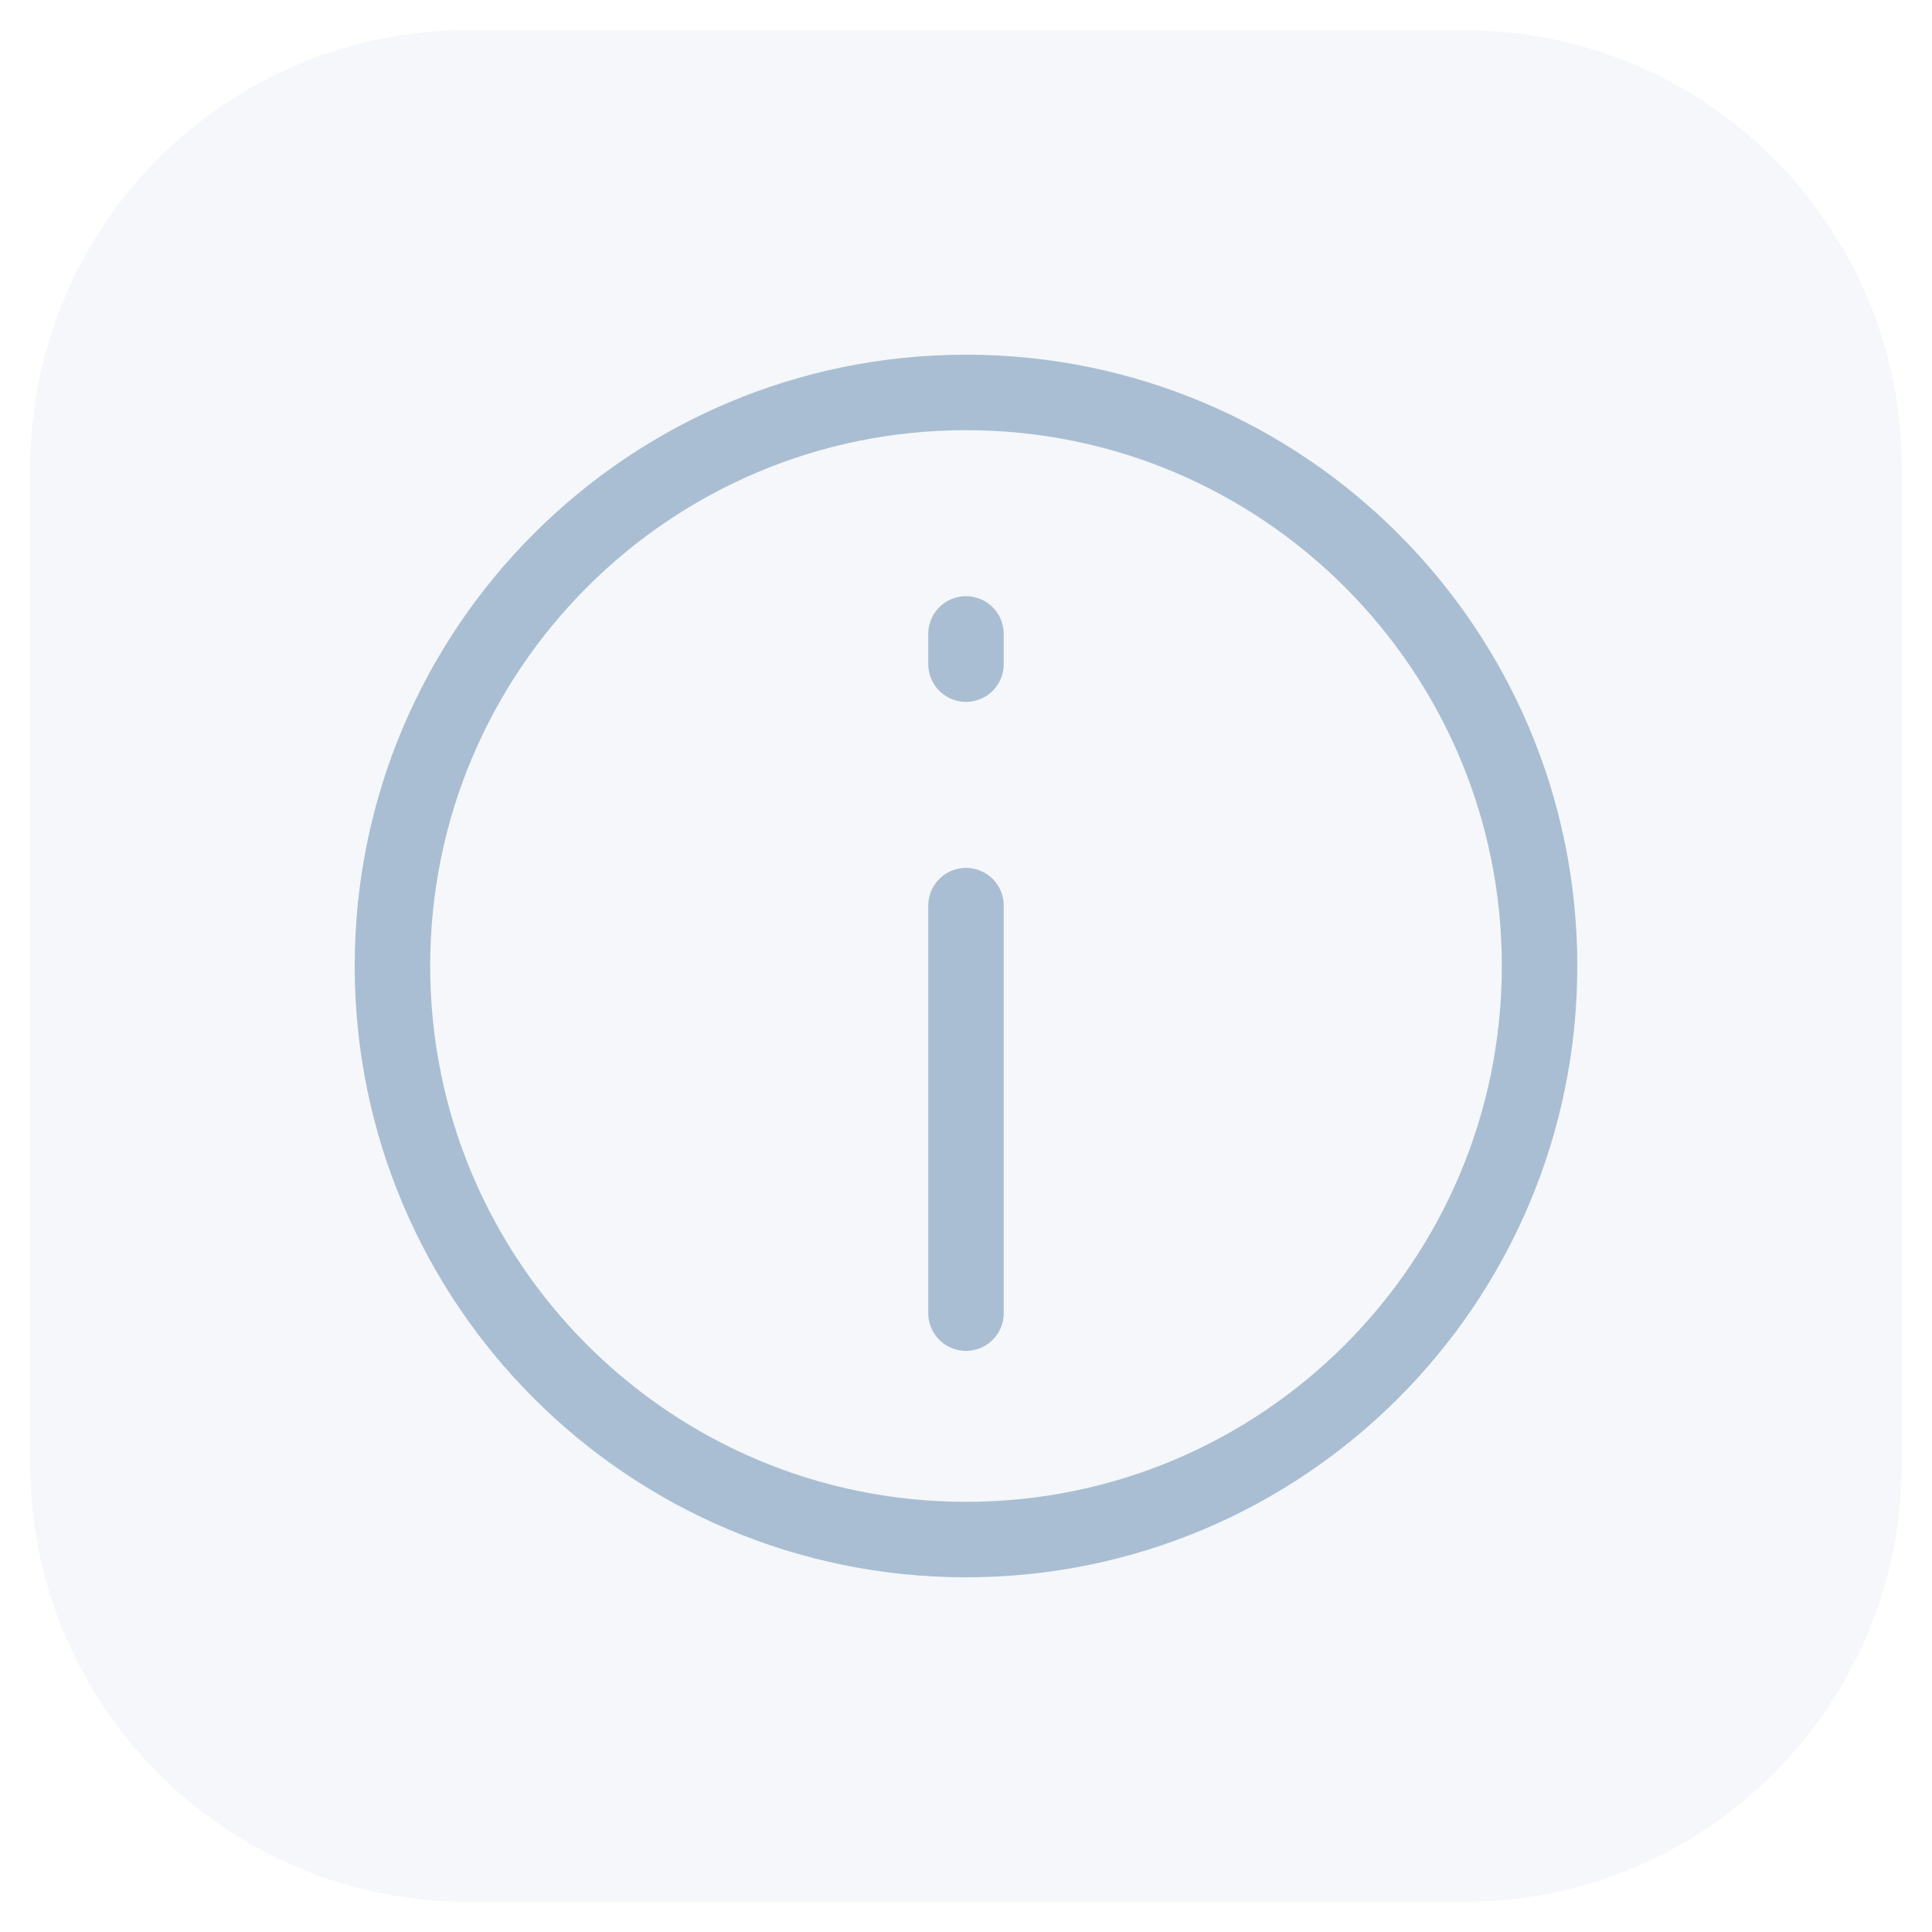
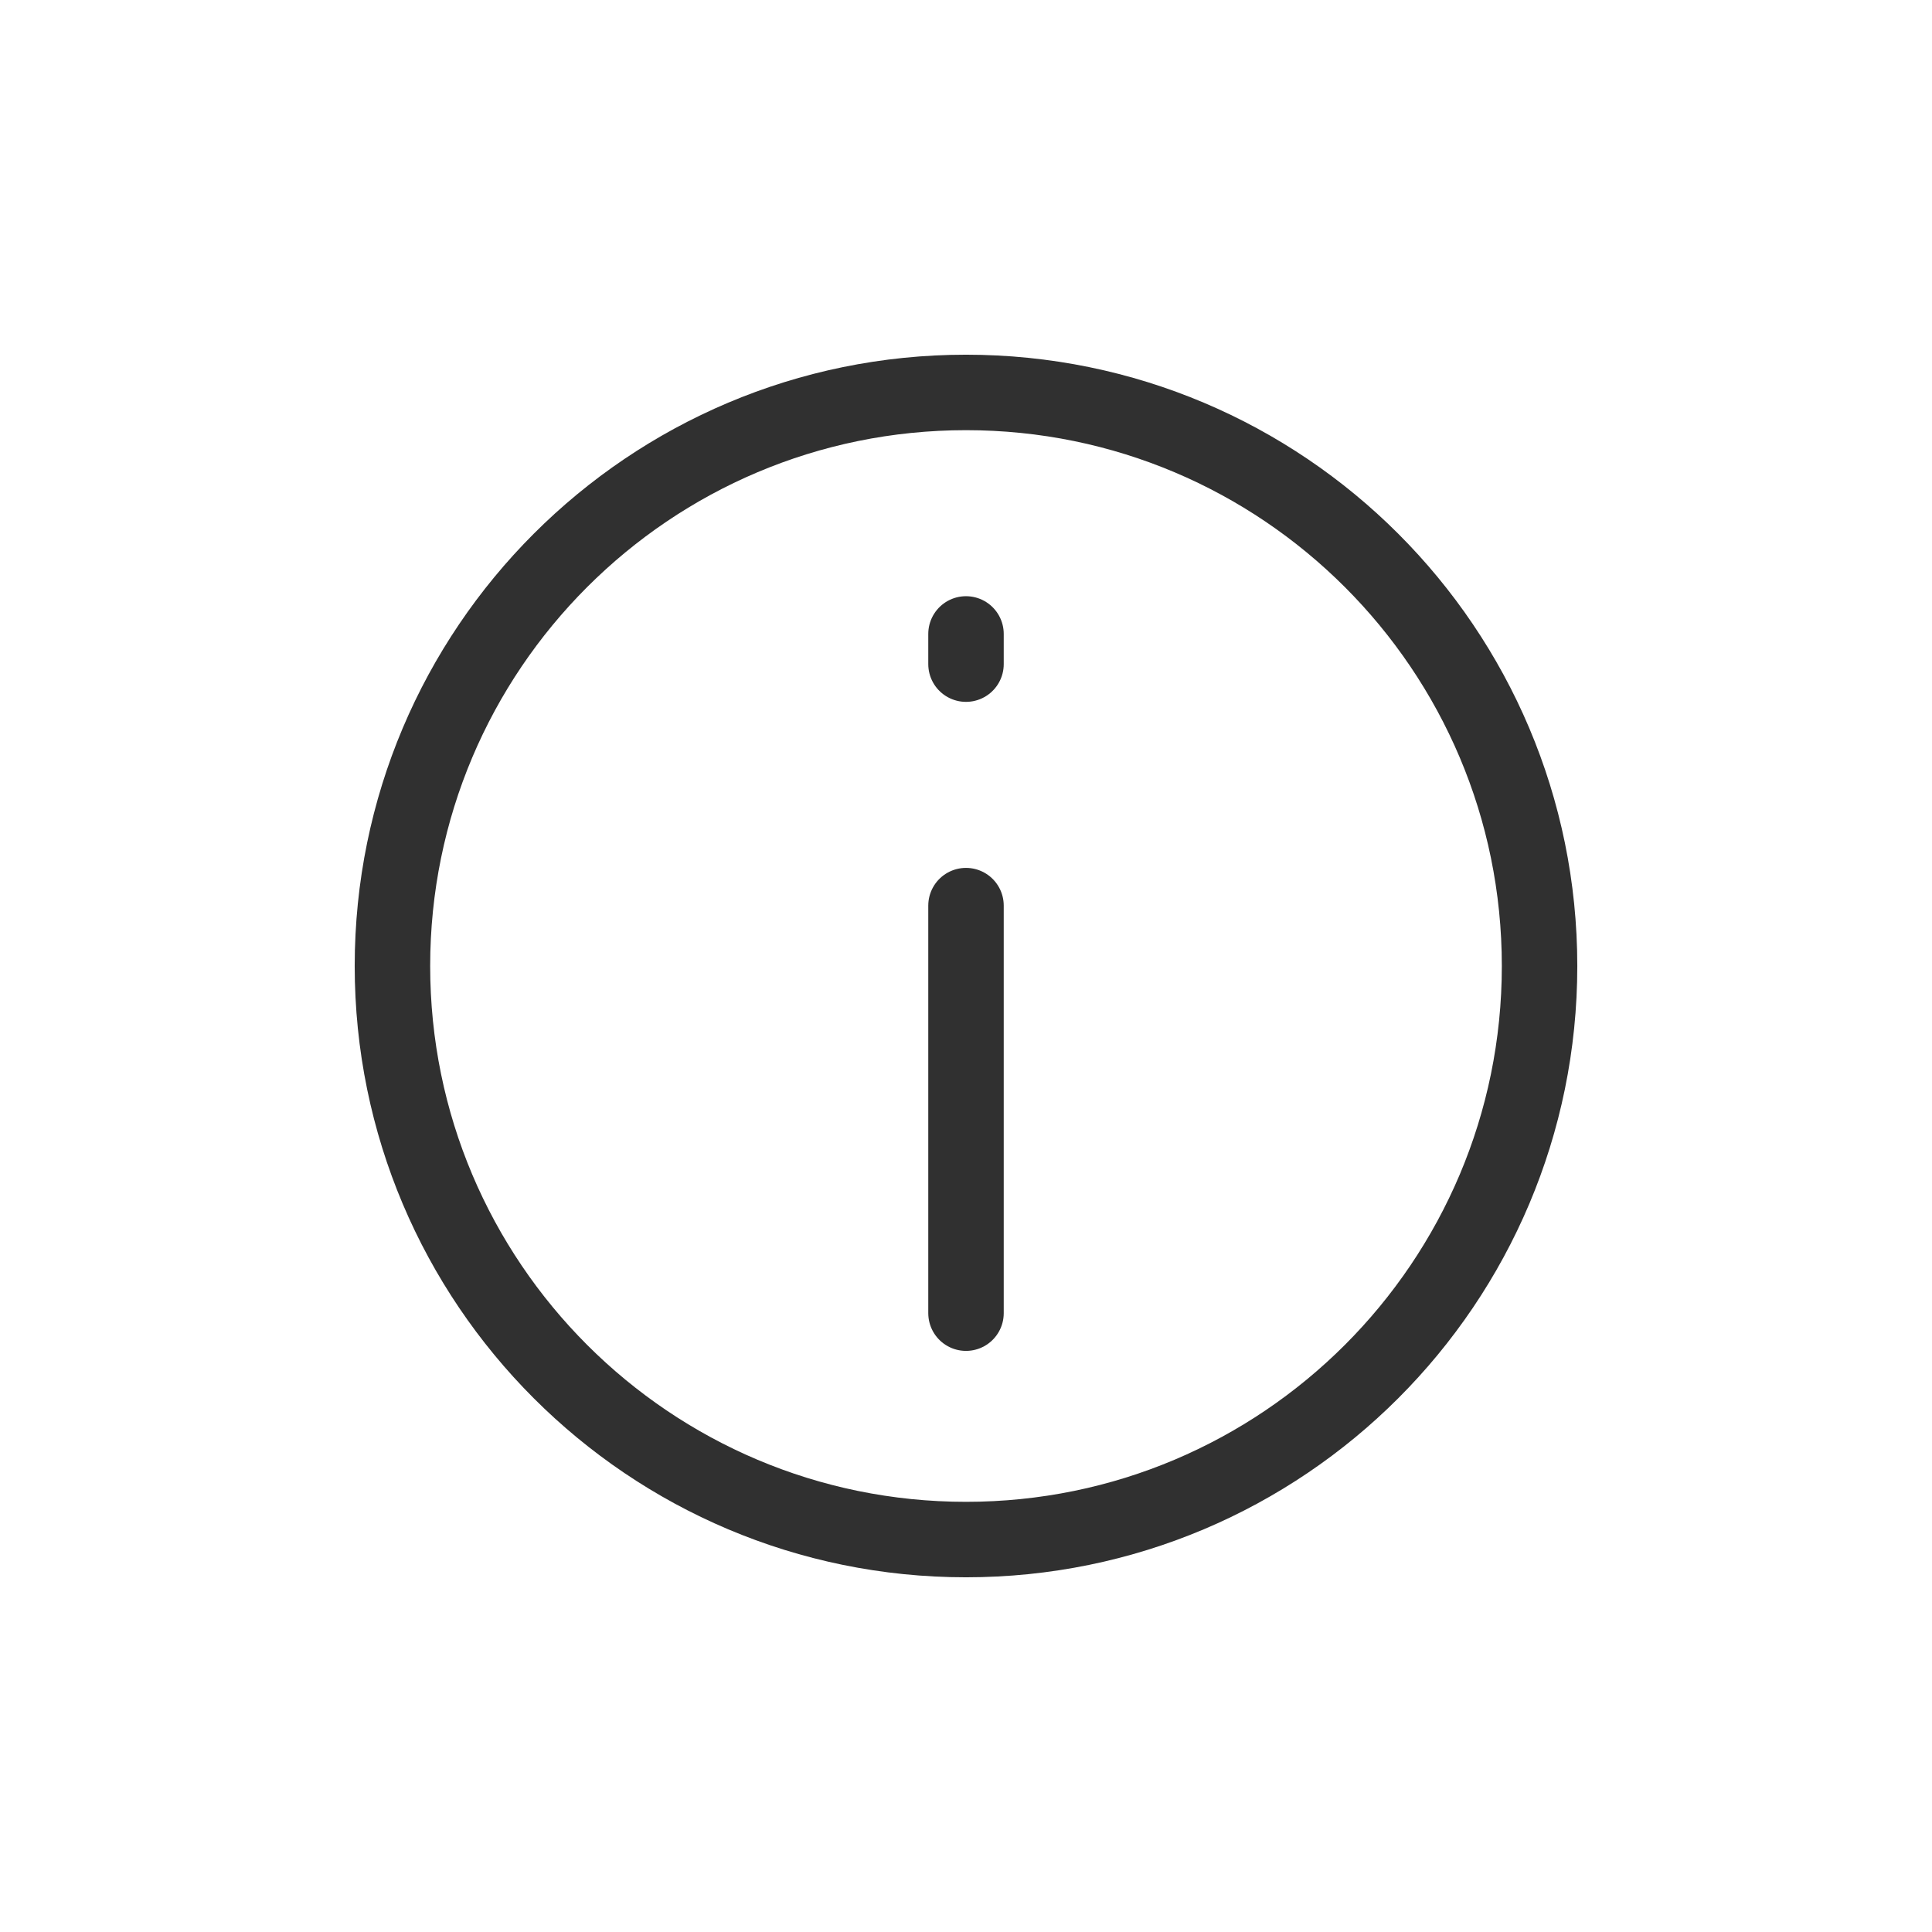
<svg xmlns="http://www.w3.org/2000/svg" width="128" height="128" viewBox="0 0 128 128">
-   <rect x="2" y="2" width="124" height="124" rx="29" fill="#a9bed2" fill-opacity=".12" />
-   <g fill="none" stroke="#a9bed2" stroke-width="5" stroke-linejoin="round" stroke-linecap="round">
+   <g fill="none" stroke="#303030" stroke-width="5" stroke-linejoin="round" stroke-linecap="round">
    <circle cx="64" cy="64" r="38" />
    <path d="M64 60v27M64 42v2" />
  </g>
</svg>
